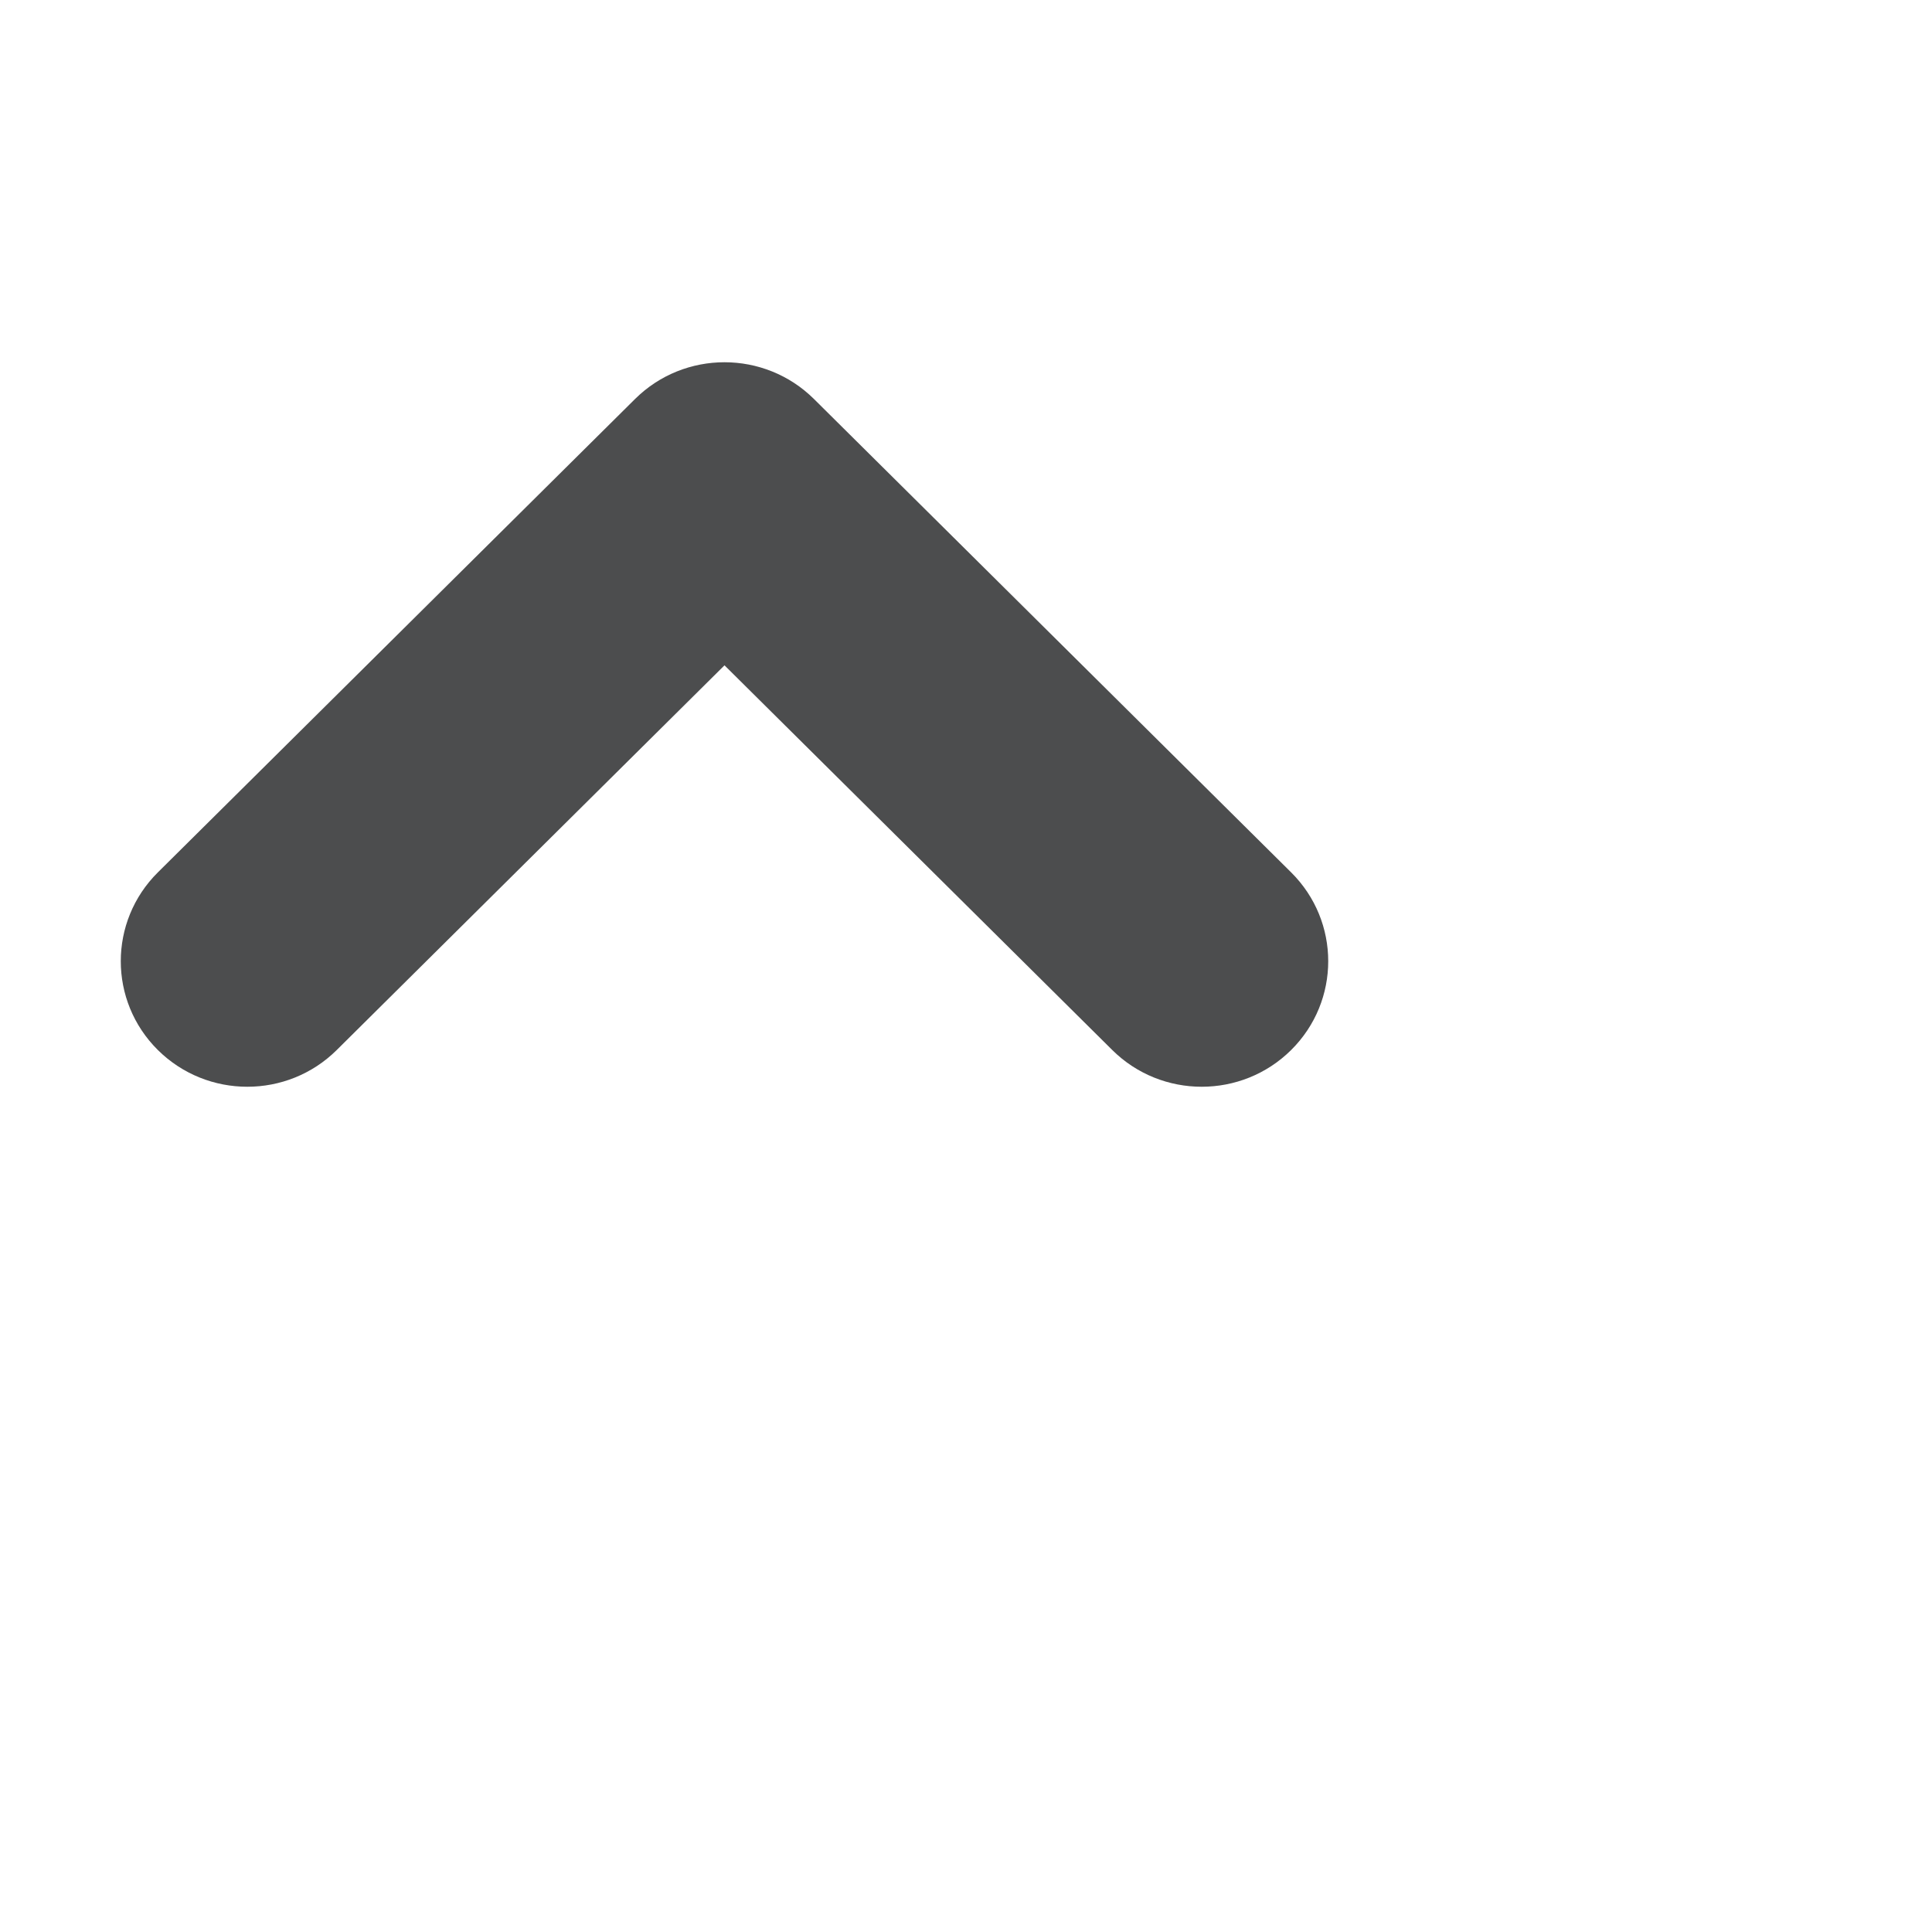
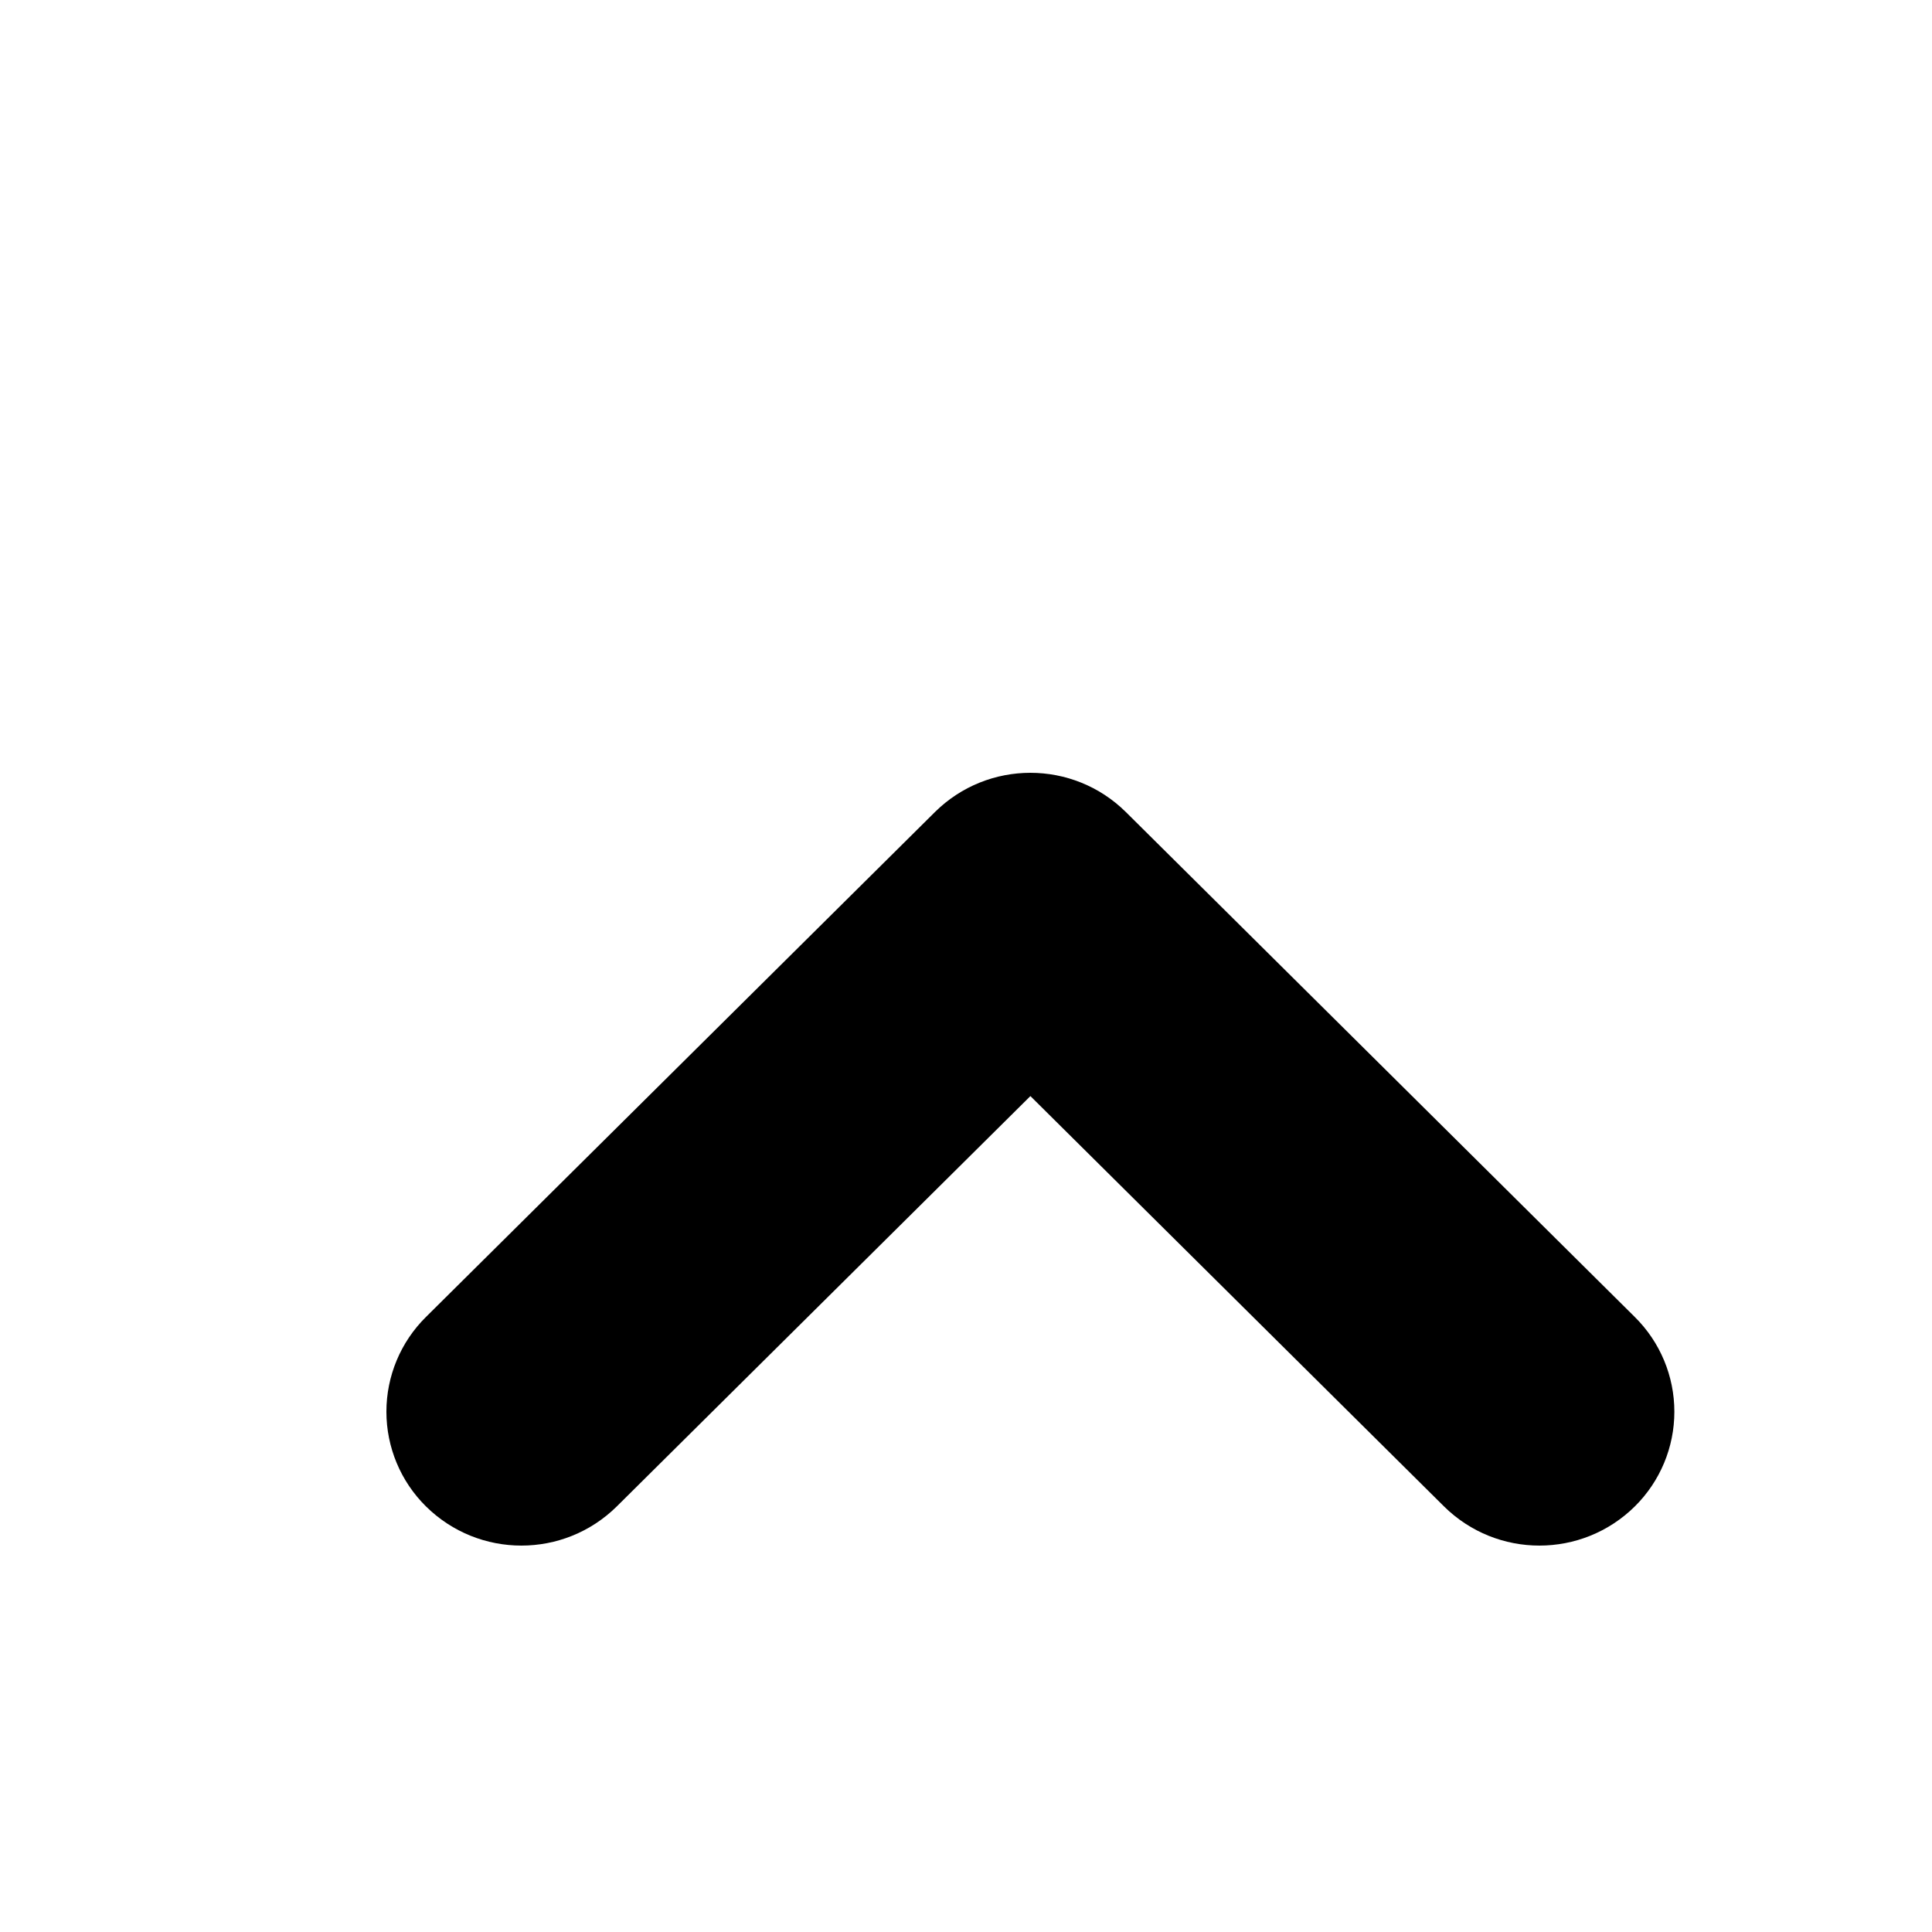
- <svg xmlns="http://www.w3.org/2000/svg" version="1.1" width="24" height="24" viewBox="0 0 32 32">
-   <path transform="translate(12, 12) rotate(180) translate(-12, -12)" fill="#4C4D4E" d="m10.518,17.391c0.819,0.812 2.146,0.812 2.964,0l7.904,-7.841c0.818,-0.812 0.818,-2.129 0,-2.941c-0.819,-0.812 -2.146,-0.812 -2.964,0l-6.422,6.371l-6.422,-6.371c-0.818,-0.812 -2.146,-0.812 -2.964,0c-0.818,0.812 -0.818,2.129 0,2.941l7.904,7.841z" />
+ <svg xmlns="http://www.w3.org/2000/svg" version="1.1" width="32" height="32" viewBox="0 0 30 30">
+   <path d="M17.482 12.609a2.108 2.108 0 0 0-2.964 0L6.614 20.45a2.068 2.068 0 0 0 0 2.941 2.108 2.108 0 0 0 2.964 0L16 17.02l6.422 6.371a2.108 2.108 0 0 0 2.964 0 2.068 2.068 0 0 0 0-2.94l-7.904-7.842z" />
</svg>
